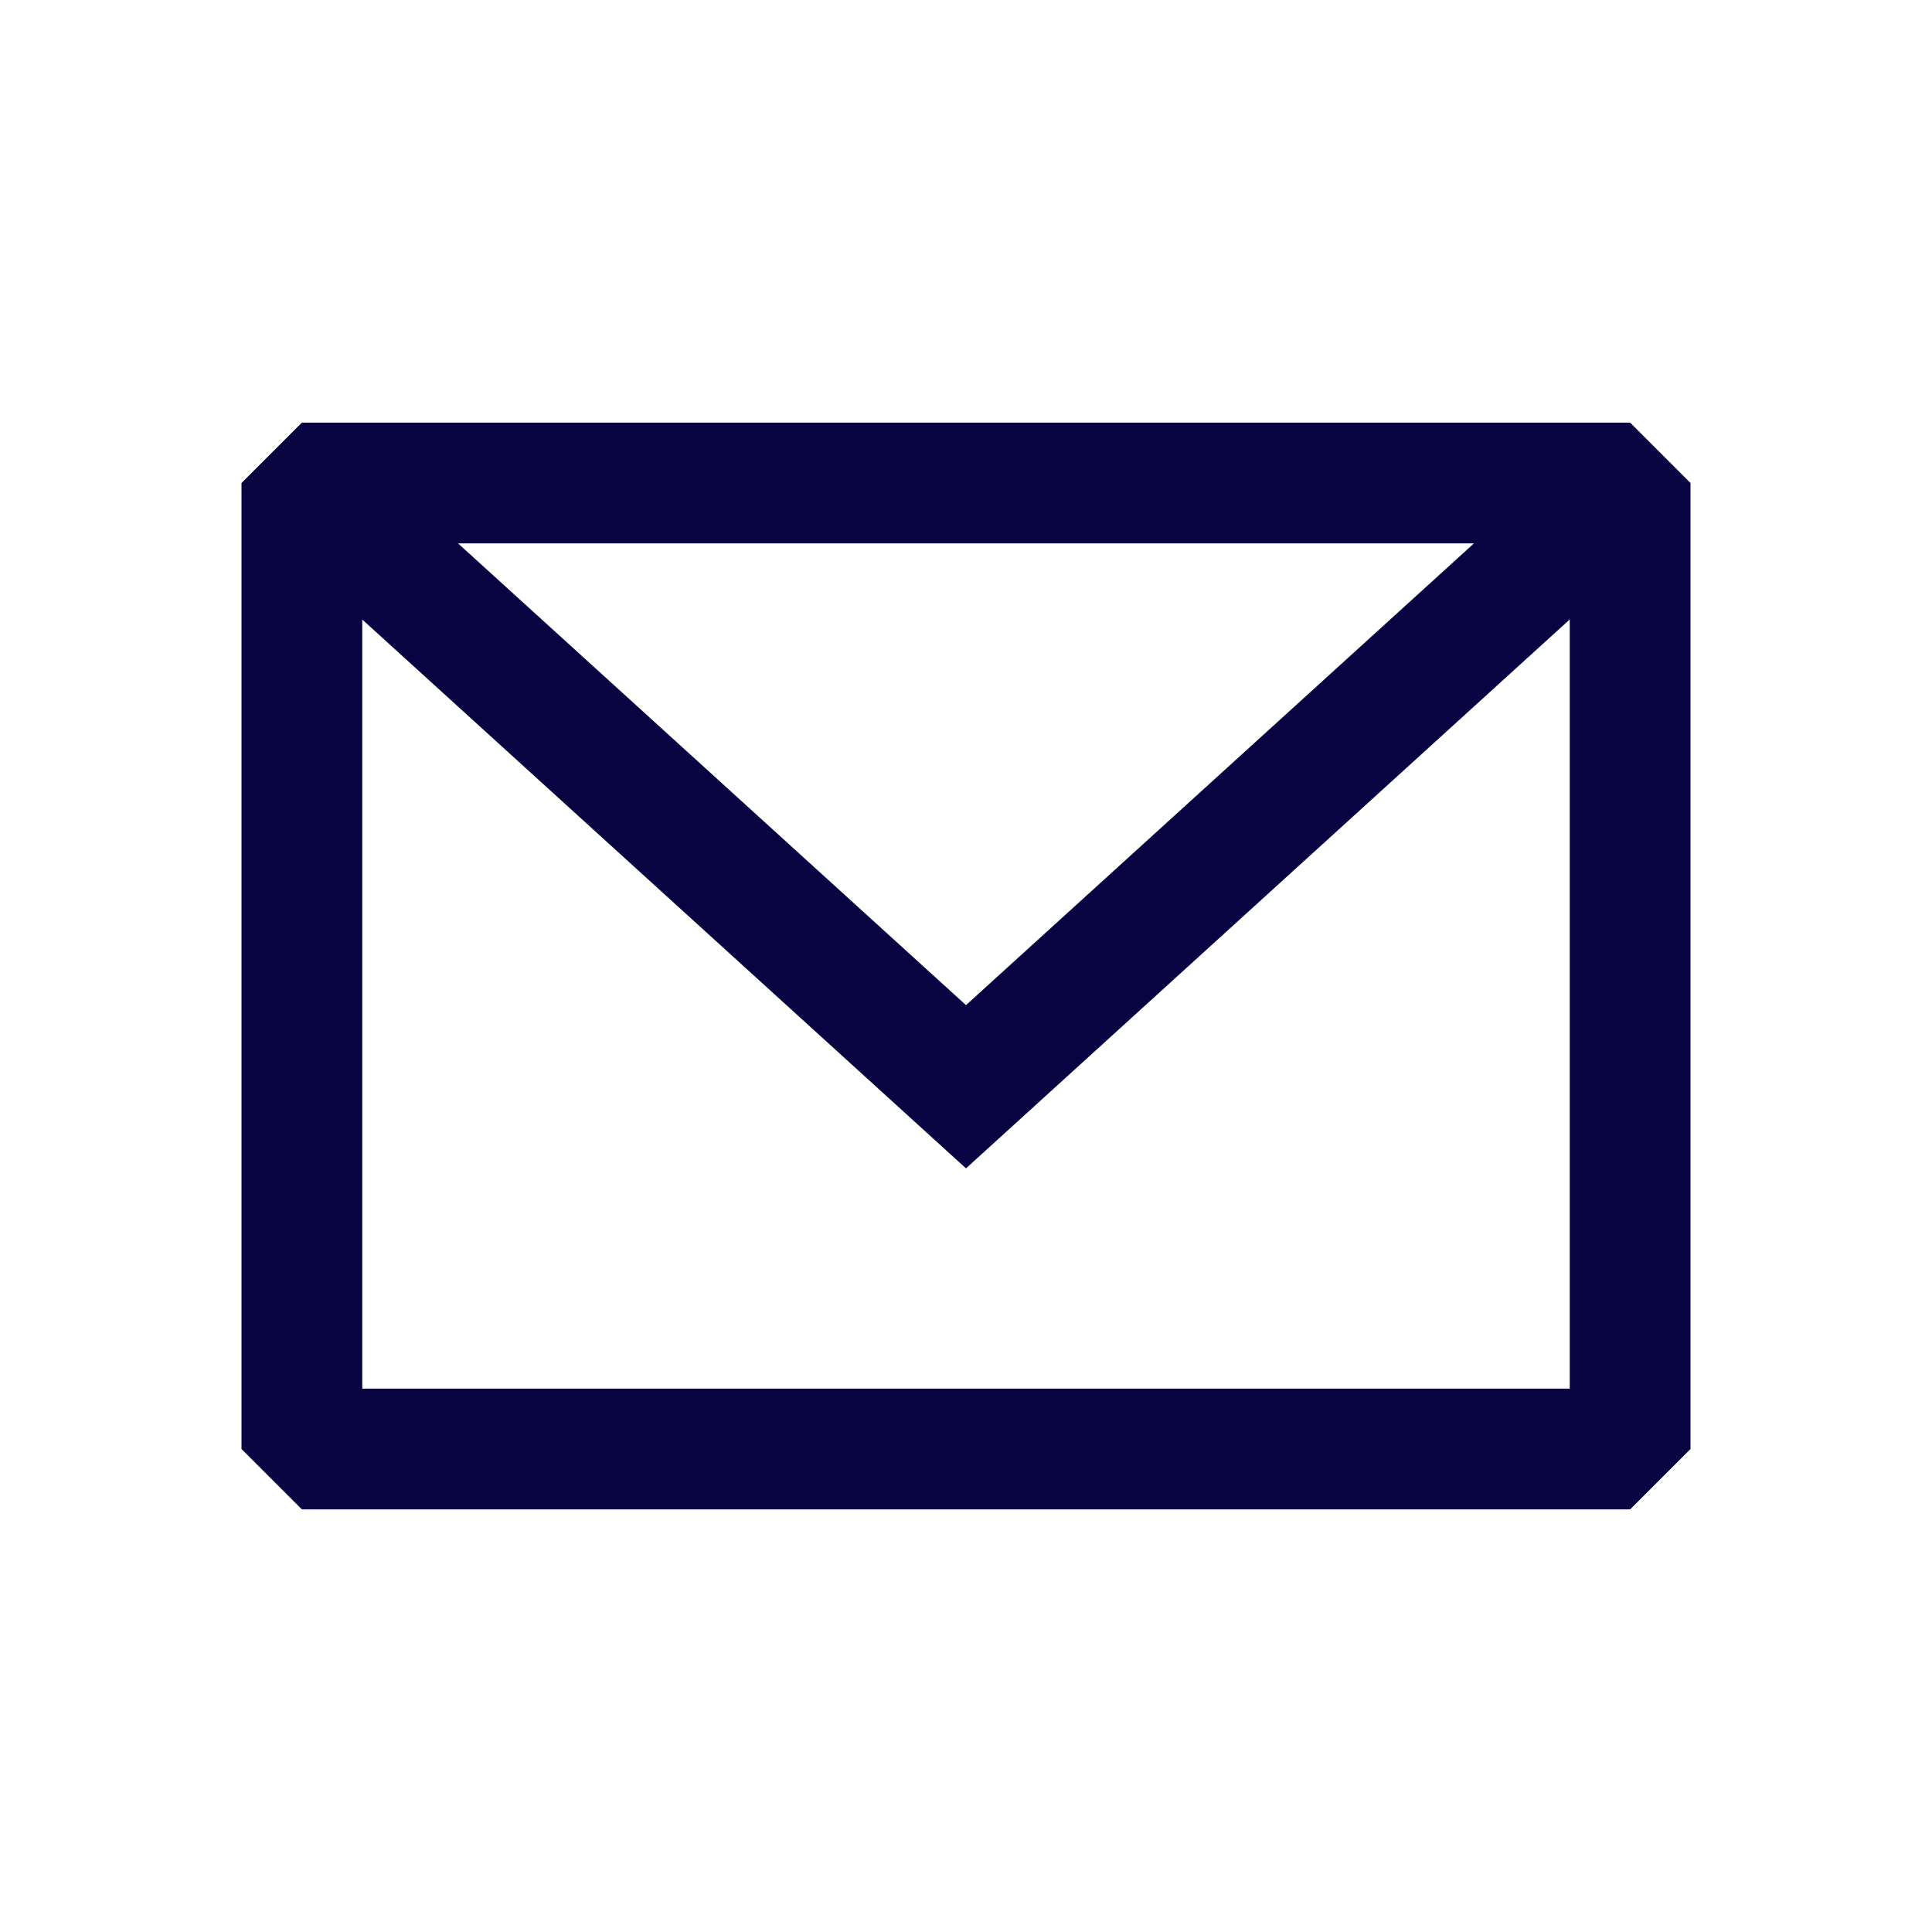
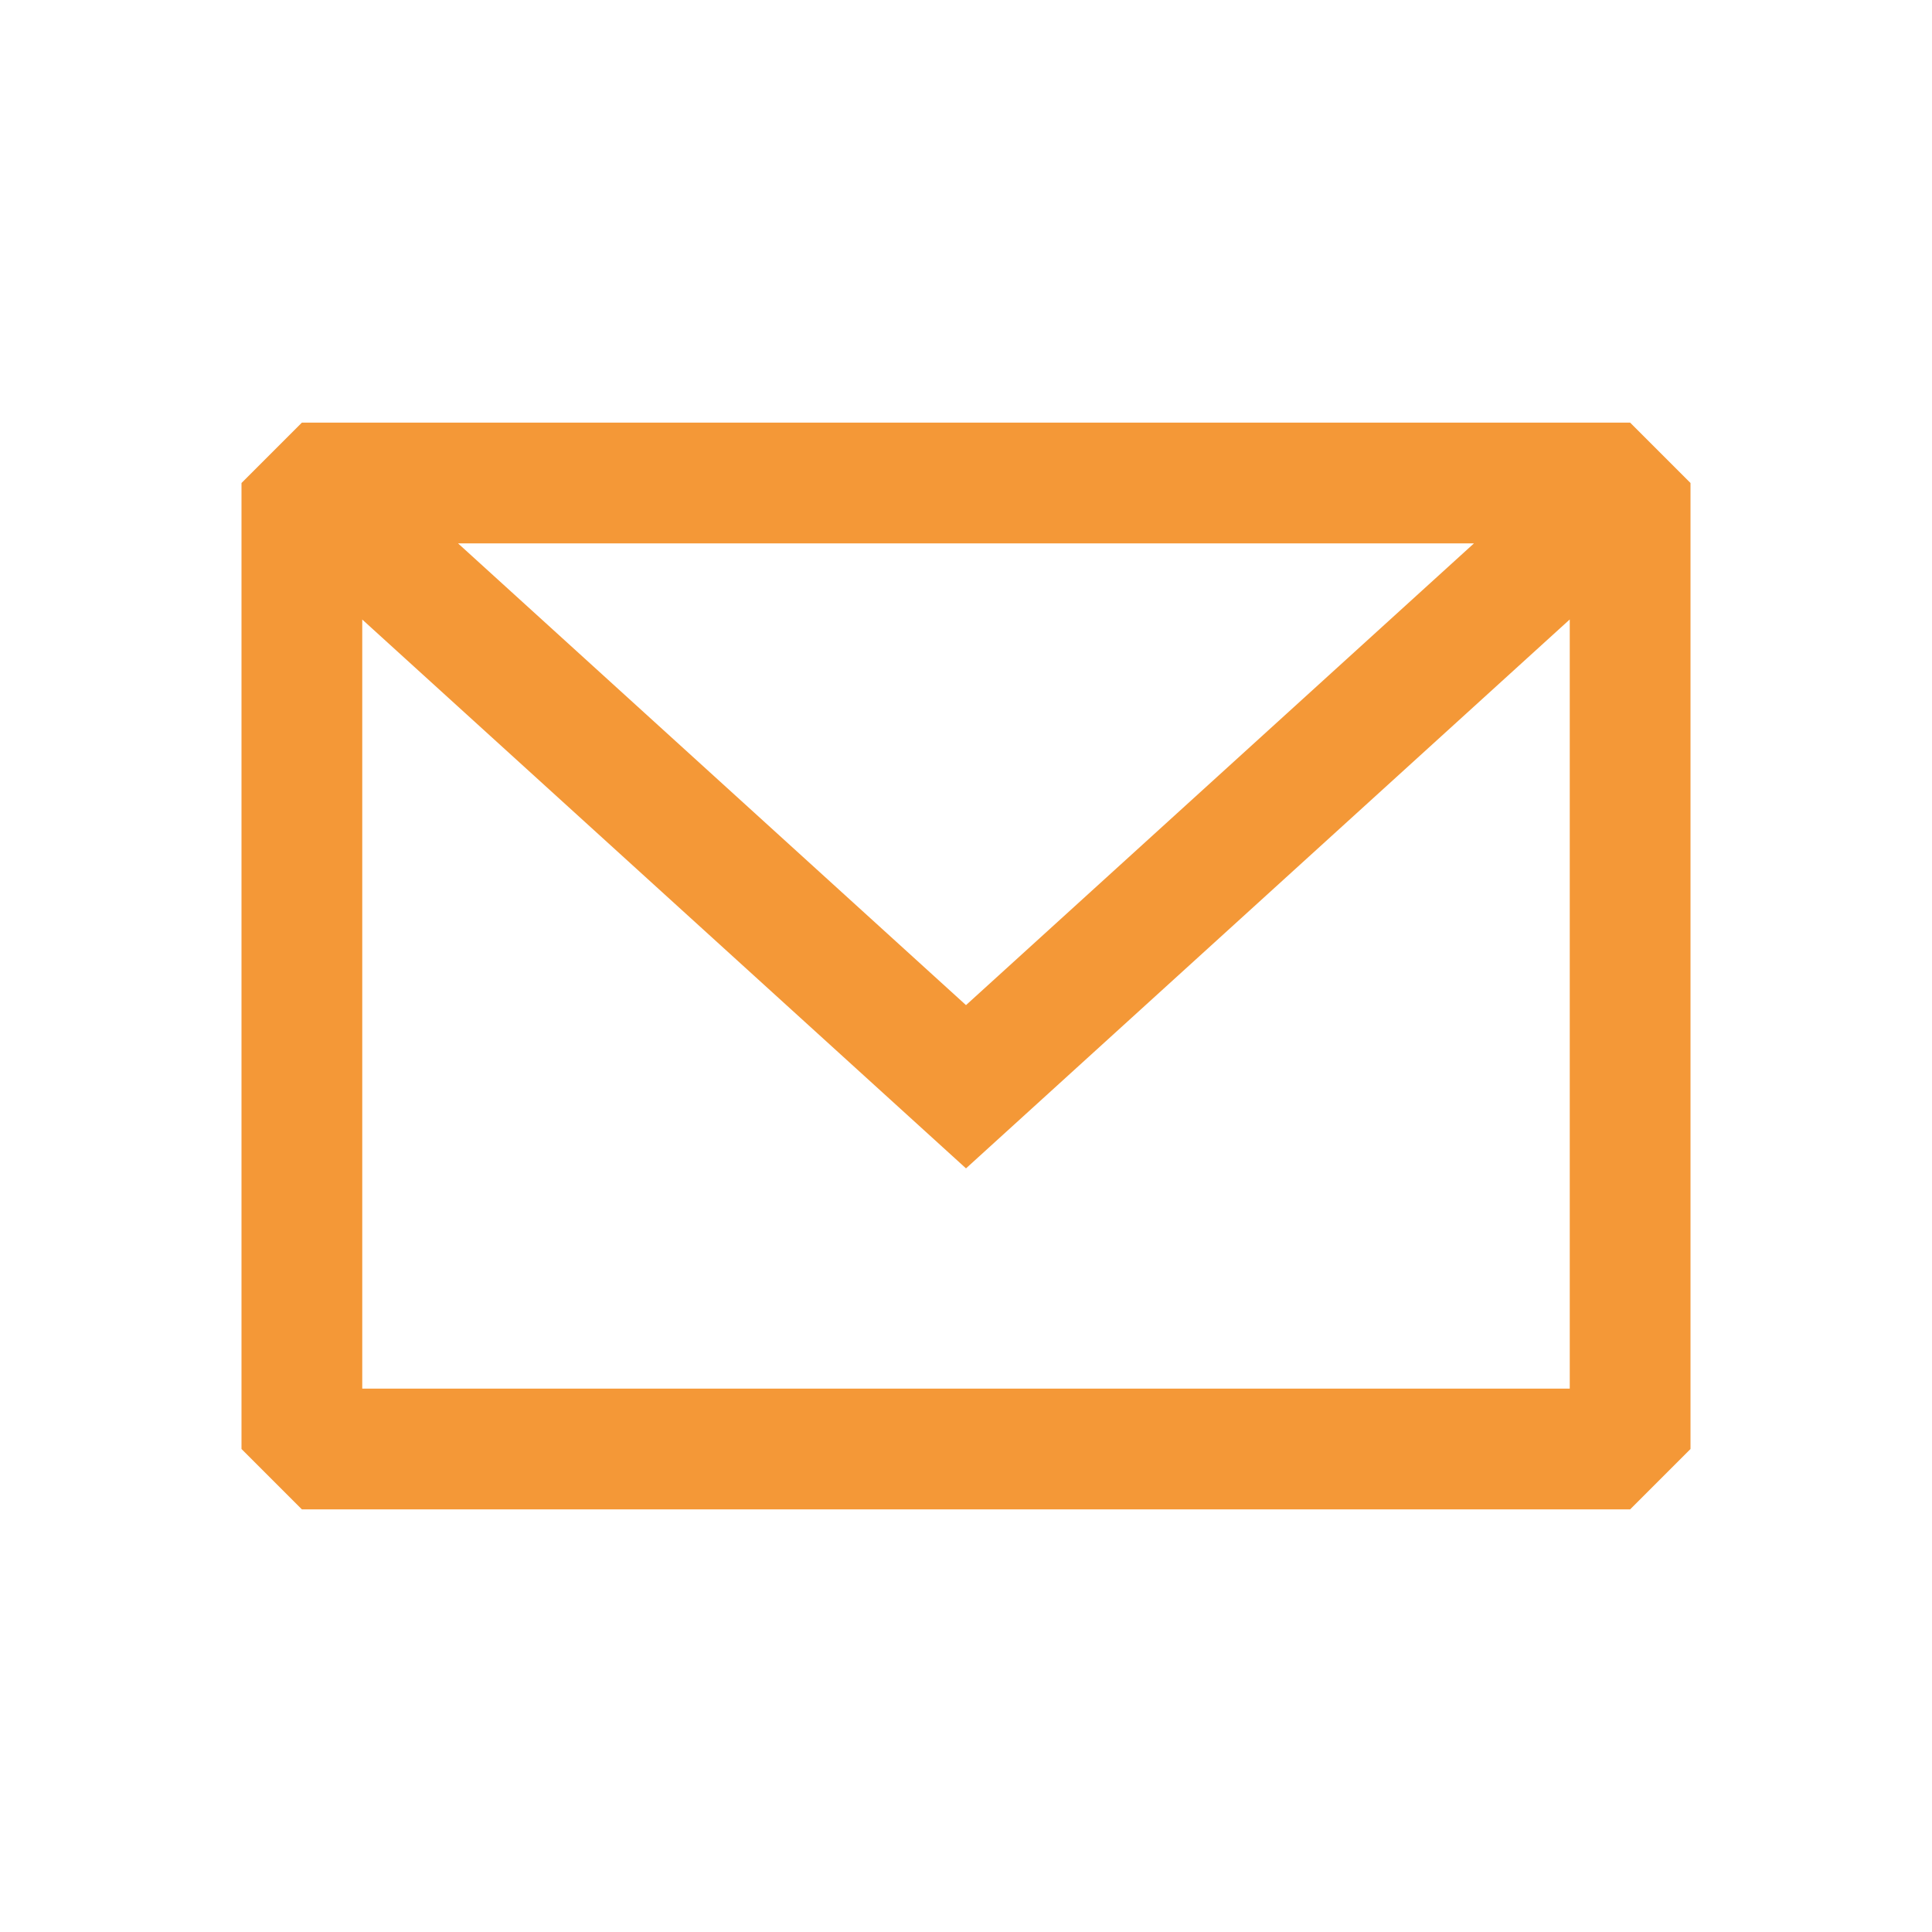
- <svg xmlns="http://www.w3.org/2000/svg" width="800px" height="800px" viewBox="0 0 24 24" fill="none">
-   <path fill-rule="evenodd" clip-rule="evenodd" d="M3.75 5.25L3 6V18L3.75 18.75H20.25L21 18V6L20.25 5.25H3.75ZM4.5 7.696V17.25H19.5V7.695L12 14.514L4.5 7.696ZM18.31 6.75H5.69L12 12.486L18.31 6.75Z" fill="#080341" />
+ <svg xmlns="http://www.w3.org/2000/svg" width="25px" height="25px" viewBox="0 0 24 24" fill="none">
+   <path fill-rule="evenodd" clip-rule="evenodd" d="M3.75 5.25L3 6V18L3.75 18.75H20.25L21 18V6L20.25 5.25H3.75ZM4.5 7.696V17.25H19.5V7.695L12 14.514L4.5 7.696ZM18.31 6.75H5.69L12 12.486L18.31 6.75Z" fill="#F49837" />
</svg>
